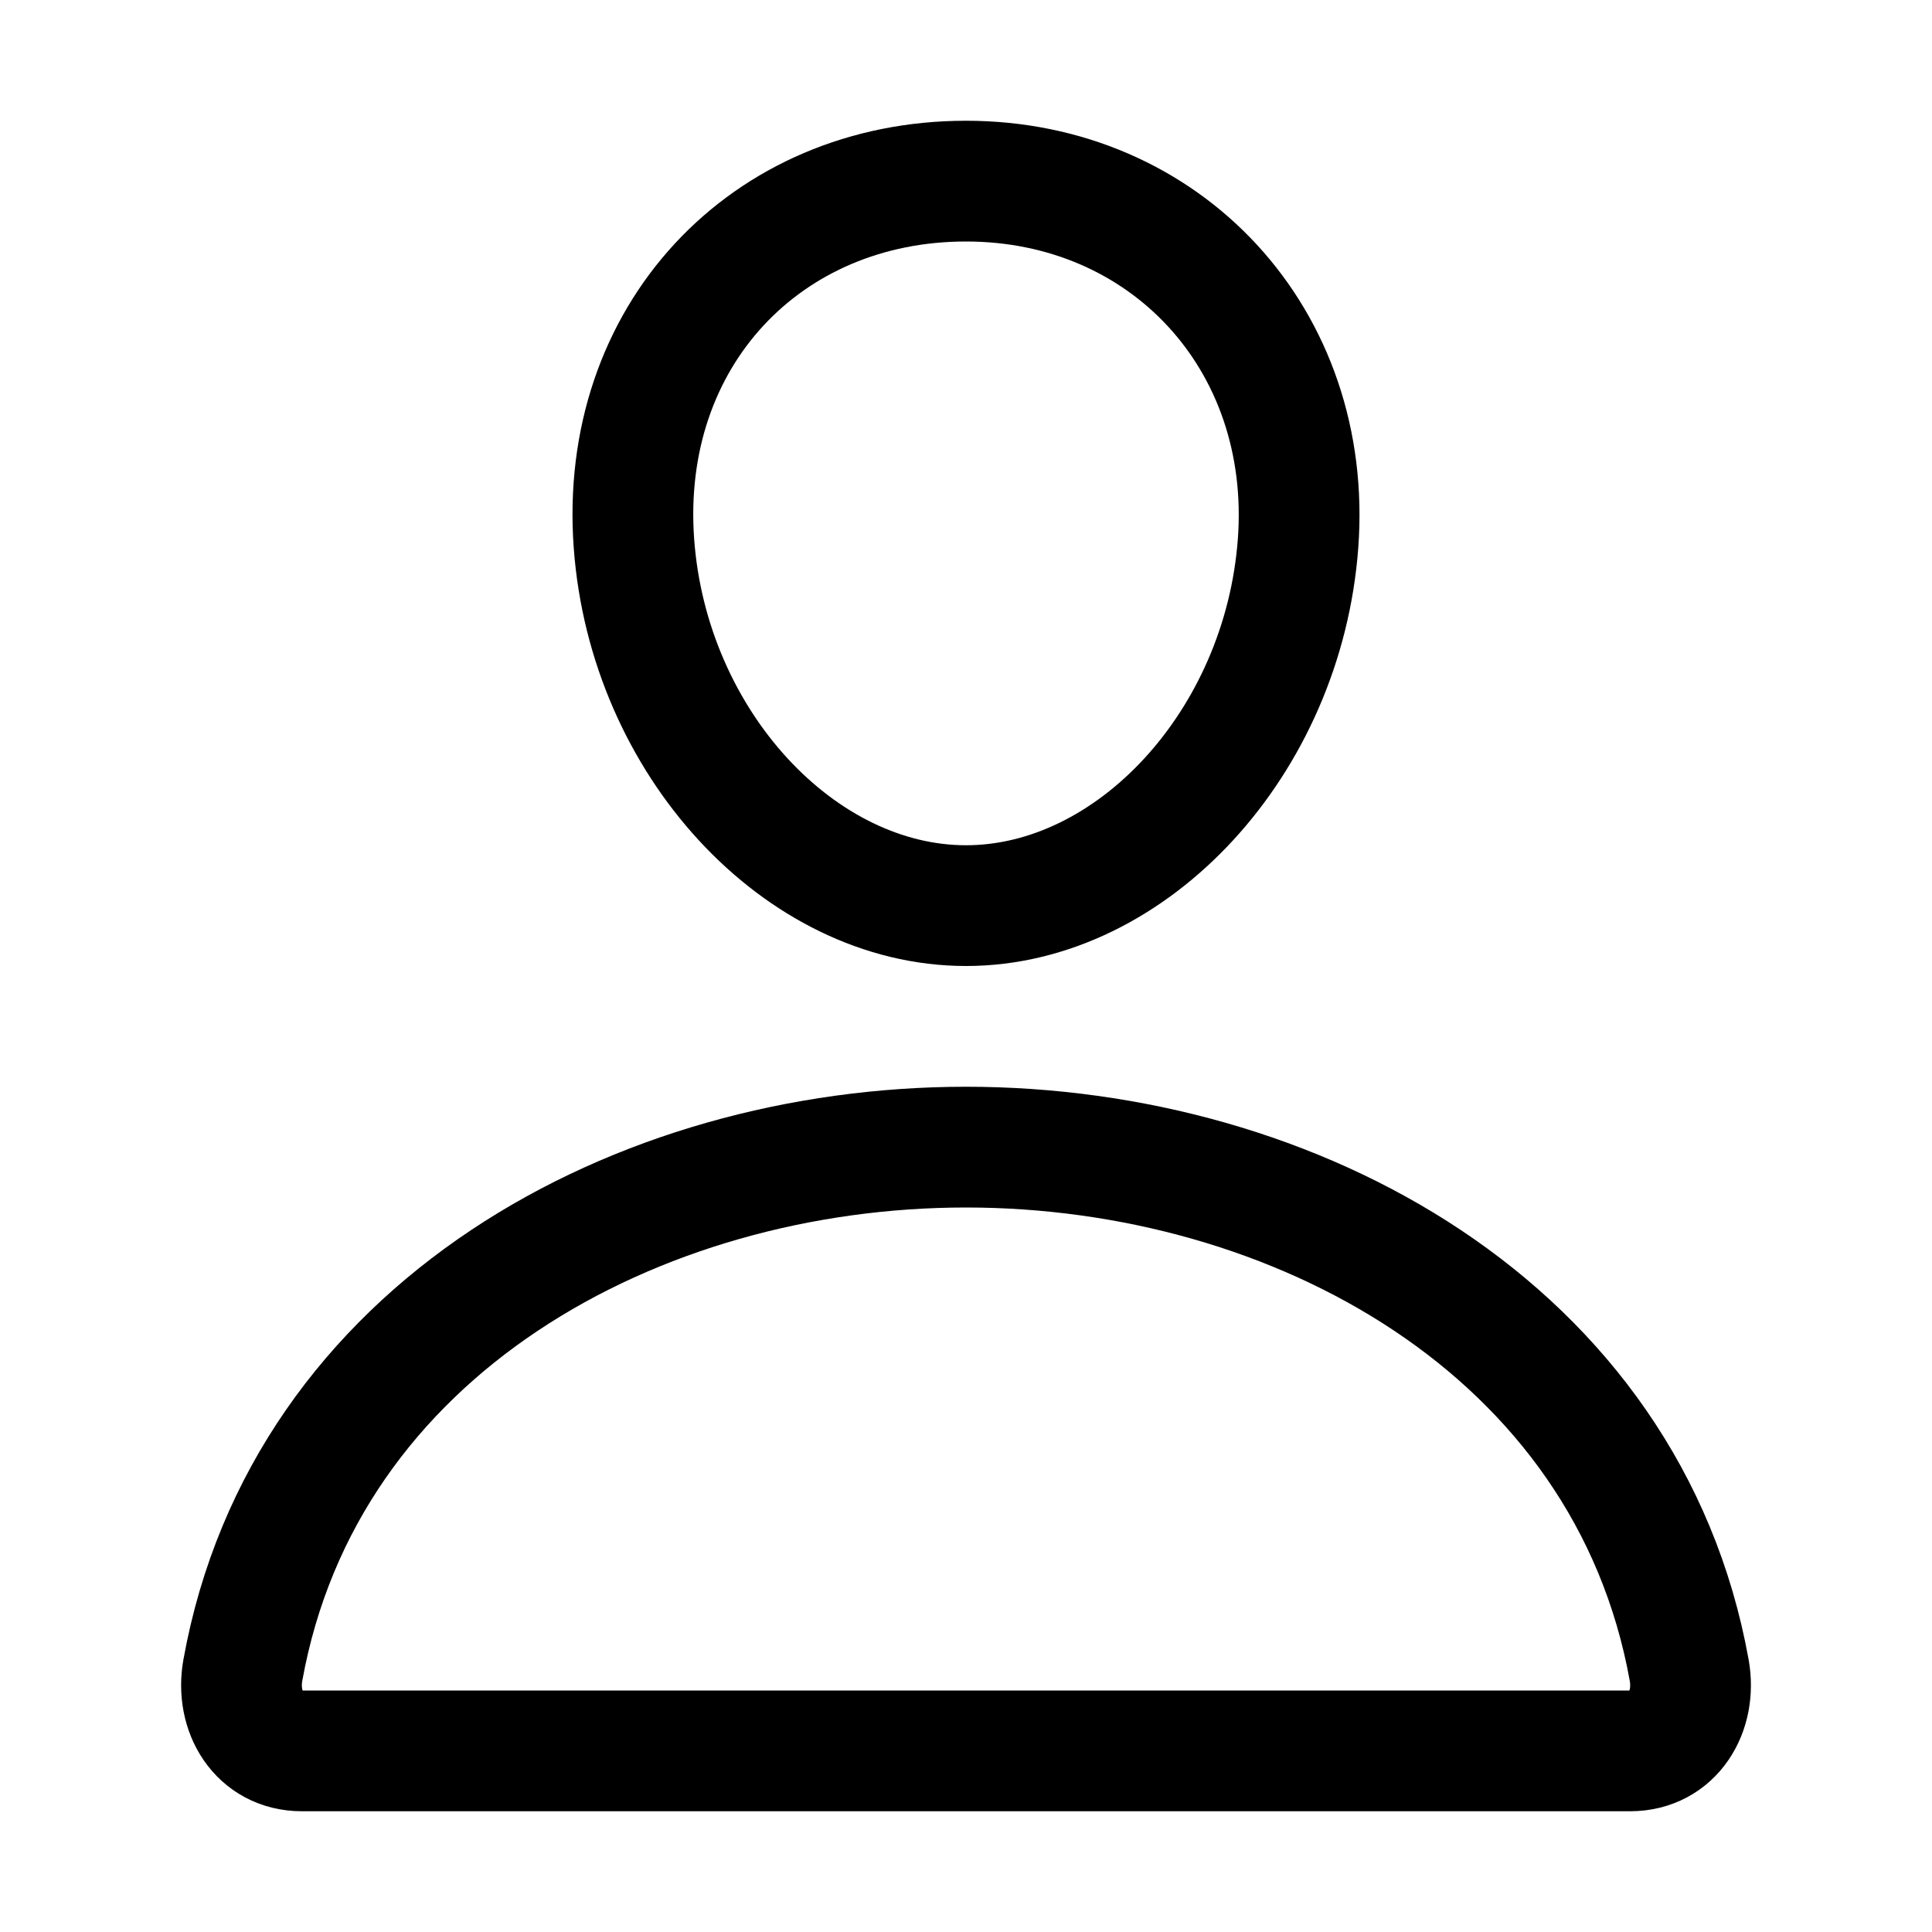
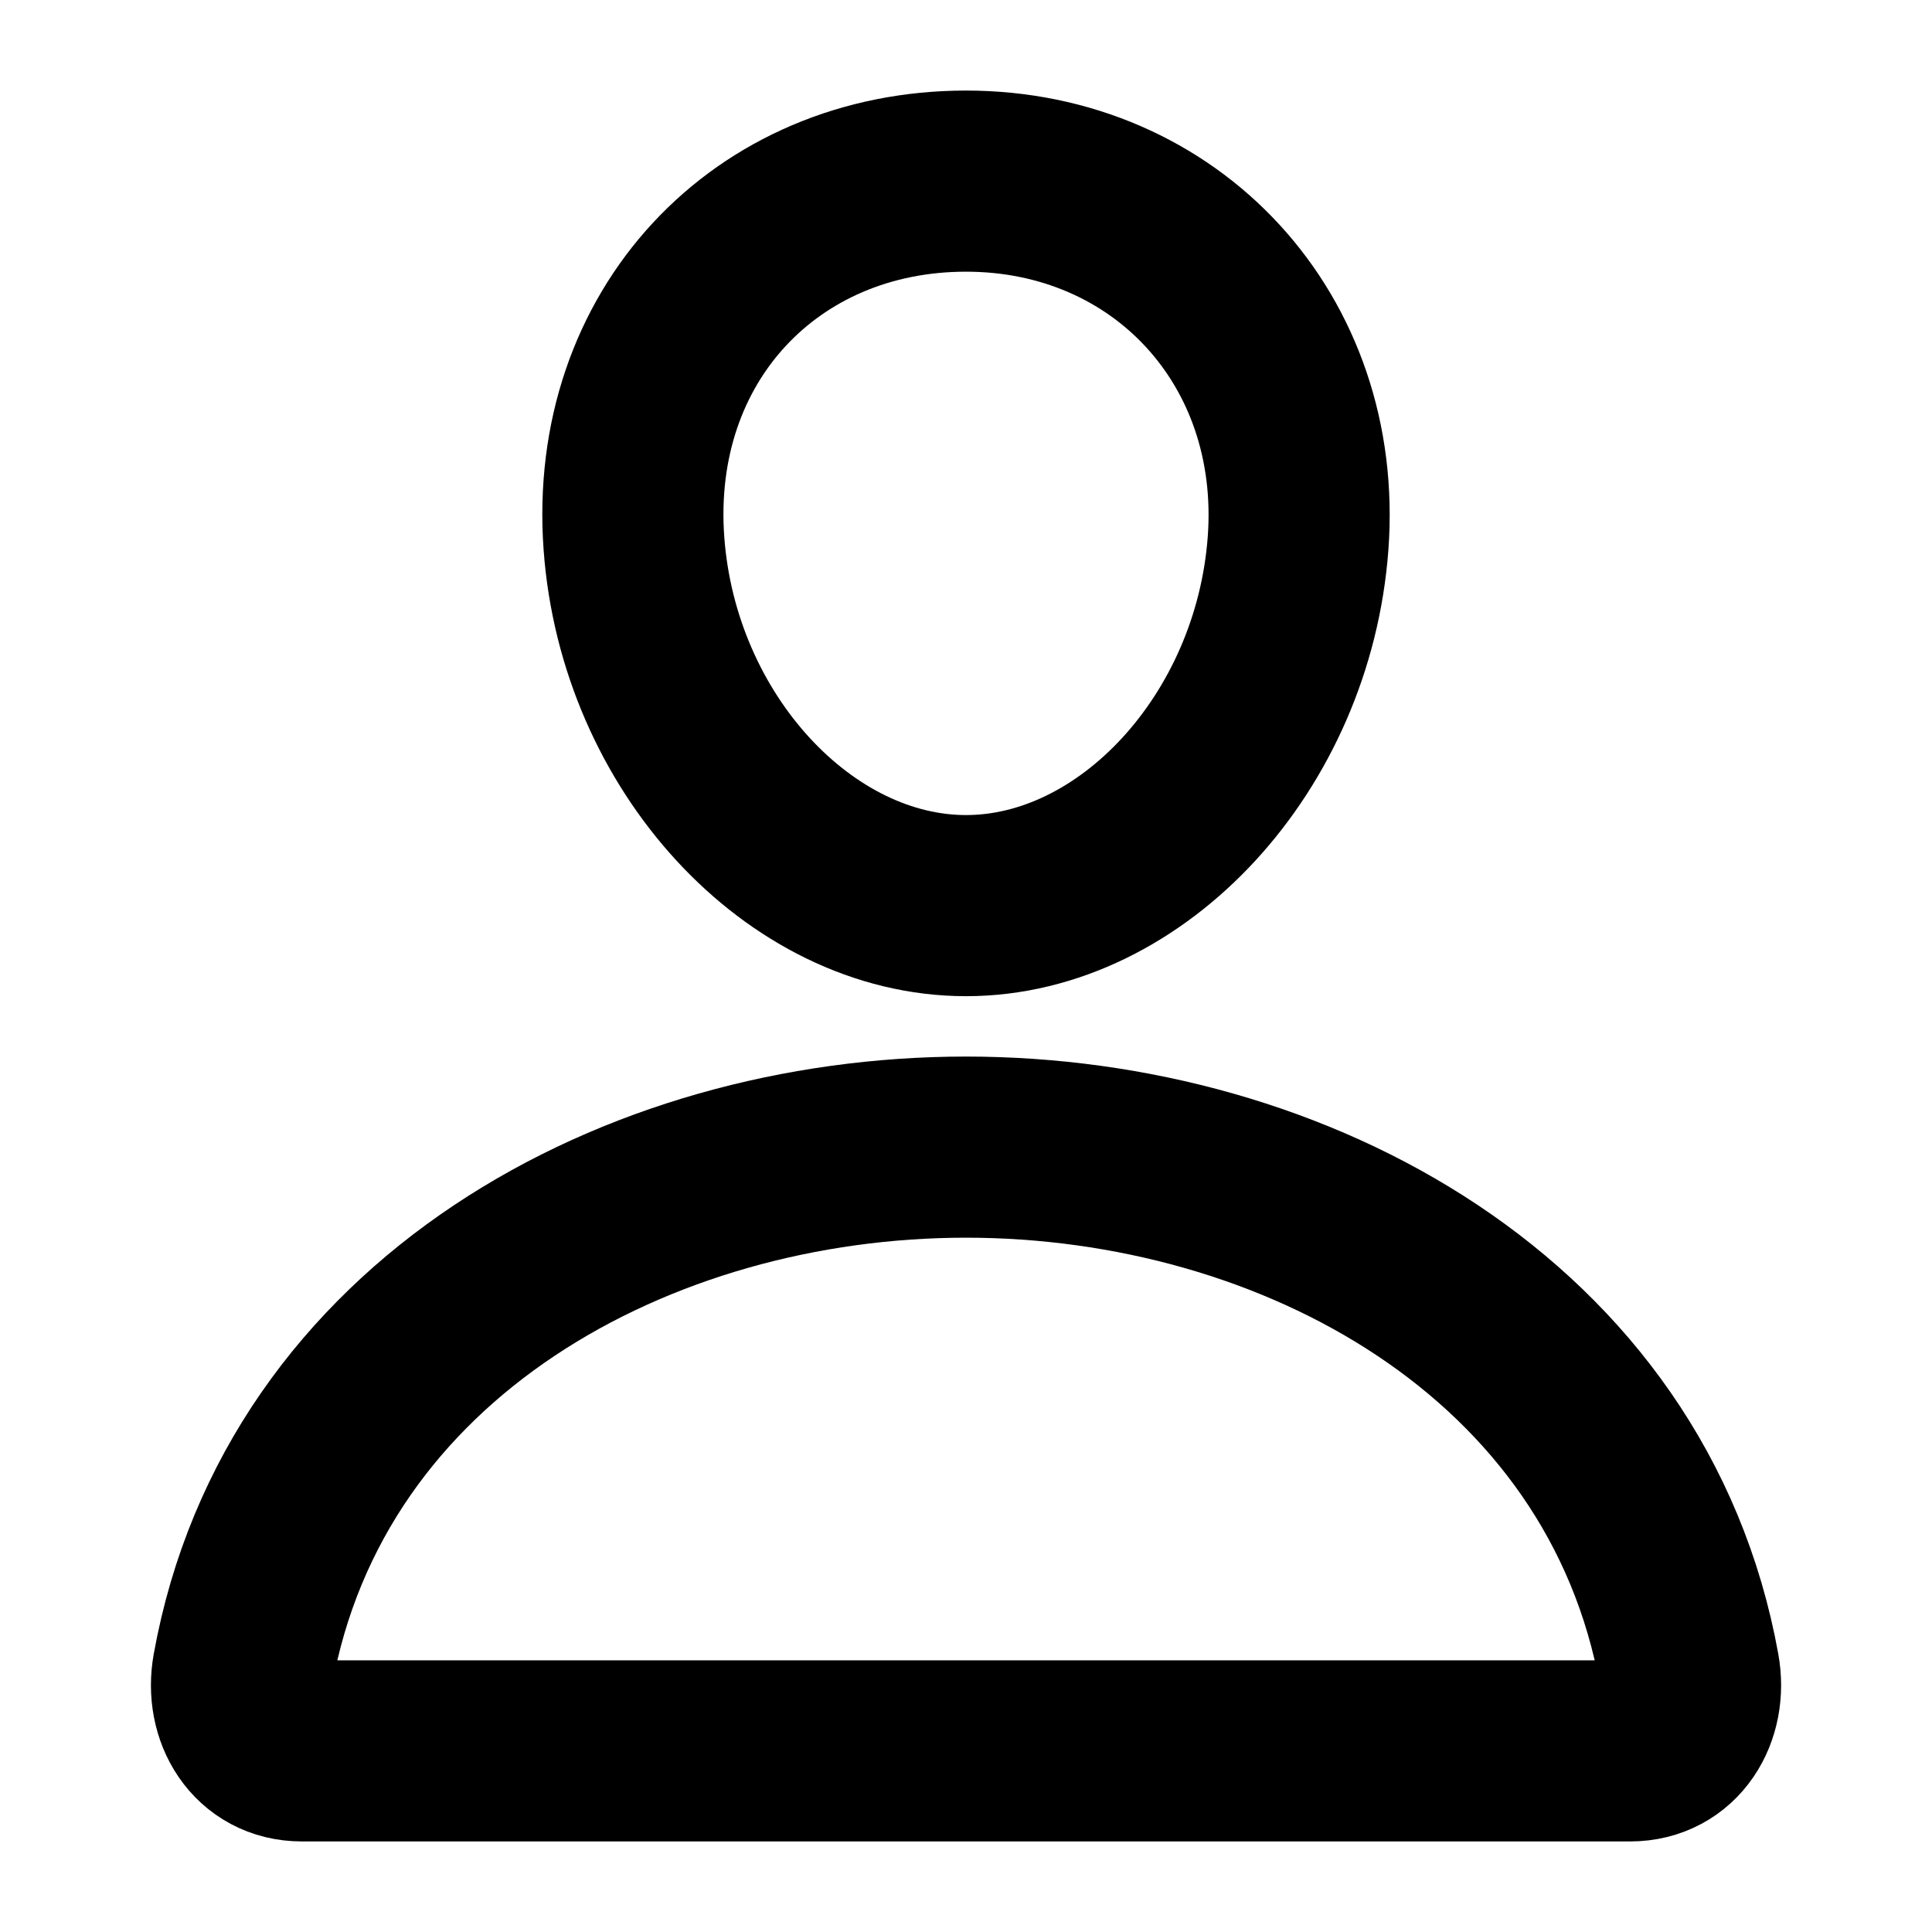
<svg xmlns="http://www.w3.org/2000/svg" class="ionicon" viewBox="0 0 512 512">
-   <path d="M344 144c-3.92 52.87-44 96-88 96s-84.15-43.12-88-96c-4-55 35-96 88-96s92 42 88 96z" fill="none" stroke="currentColor" stroke-linecap="round" stroke-linejoin="round" stroke-width="32" />
-   <path d="M256 304c-87 0-175.3 48-191.64 138.6C62.39 453.52 68.57 464 80 464h352c11.44 0 17.62-10.48 15.65-21.4C431.3 352 343 304 256 304z" fill="none" stroke="currentColor" stroke-miterlimit="10" stroke-width="32" />
+   <path d="M344 144c-3.92 52.87-44 96-88 96s-84.15-43.12-88-96c-4-55 35-96 88-96s92 42 88 96z" fill="none" stroke="currentColor" stroke-linecap="round" stroke-linejoin="round" stroke-width="48" />
+   <path d="M256 304c-87 0-175.3 48-191.64 138.6C62.39 453.52 68.57 464 80 464h352c11.44 0 17.62-10.48 15.65-21.4C431.3 352 343 304 256 304z" fill="none" stroke="currentColor" stroke-miterlimit="10" stroke-width="48" />
</svg>
